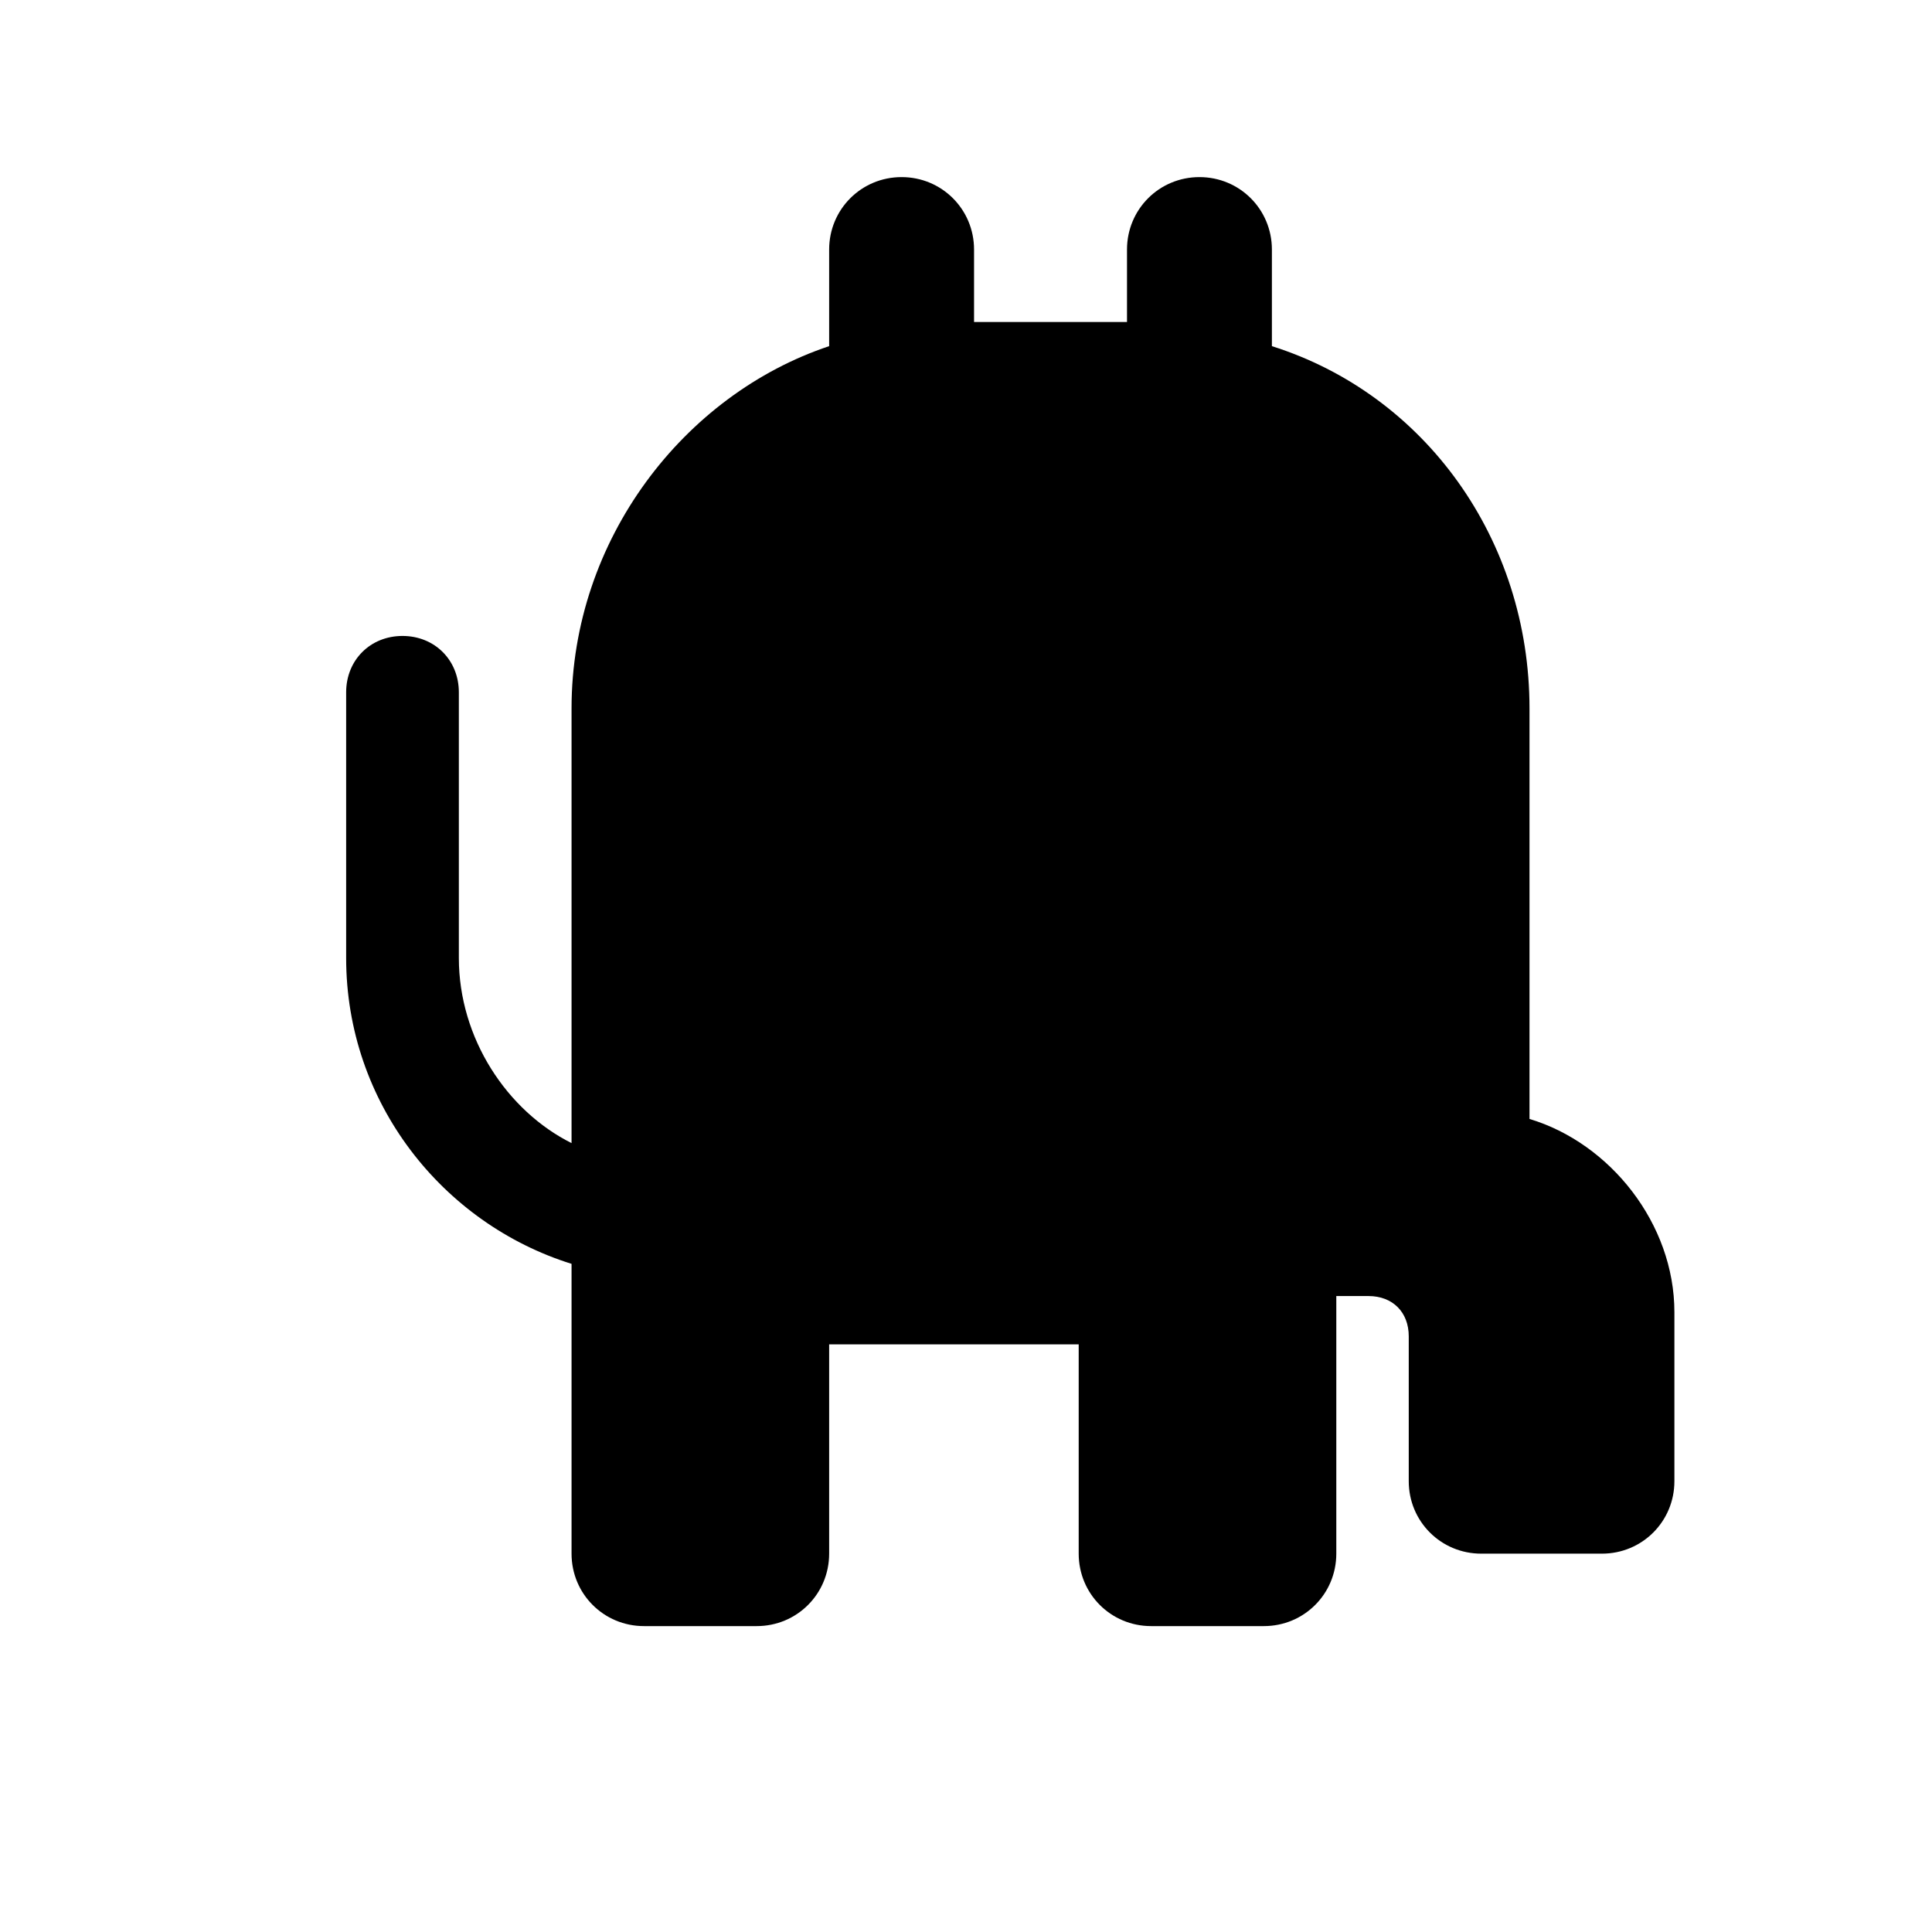
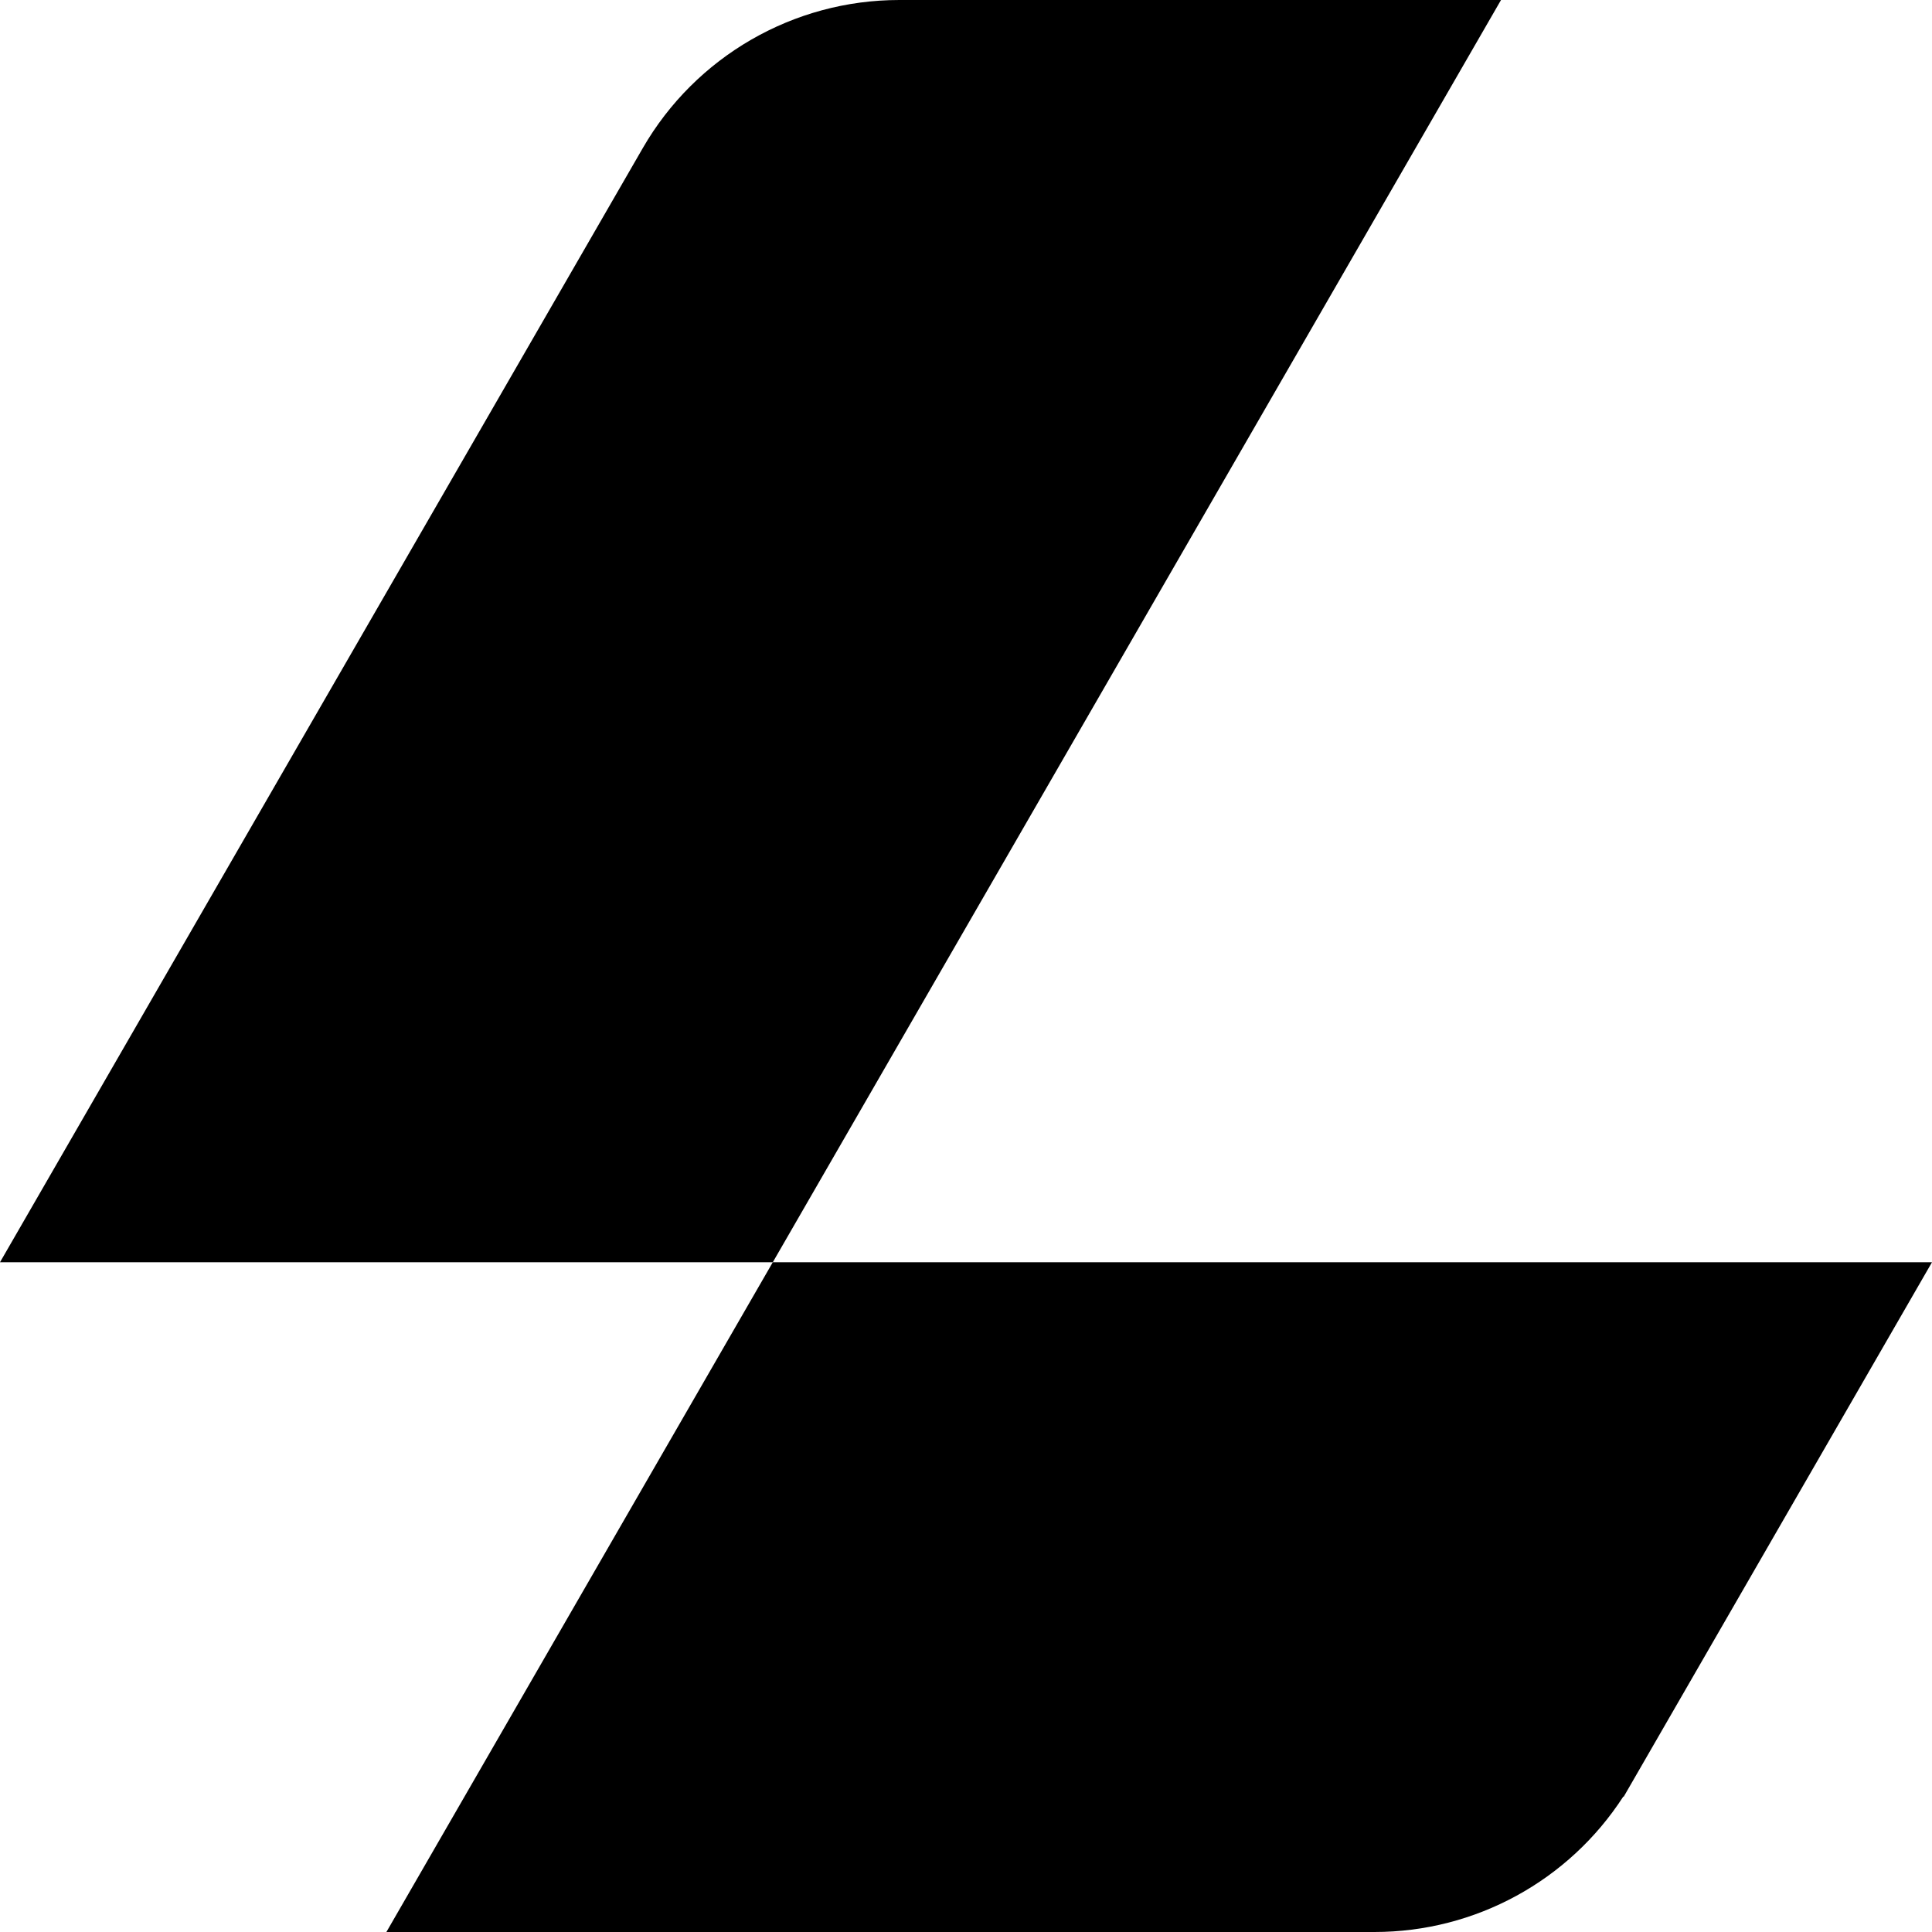
- <svg xmlns="http://www.w3.org/2000/svg" viewBox="0 0 24 24" role="img" aria-label="llama.cpp">
-   <path d="M14.9 2.2c.5 0 .9.4.9.9v1.2c1.9.6 3.2 2.4 3.2 4.5v5.1c1 .3 1.8 1.3 1.8 2.4v2.1c0 .5-.4.9-.9.9h-1.5c-.5 0-.9-.4-.9-.9v-1.8c0-.3-.2-.5-.5-.5h-.4v3.2c0 .5-.4.9-.9.9h-1.4c-.5 0-.9-.4-.9-.9v-2.6h-3.1v2.6c0 .5-.4.9-.9.9H8c-.5 0-.9-.4-.9-.9v-3.6c-1.6-.5-2.8-2-2.8-3.8V8.6c0-.4.3-.7.7-.7s.7.3.7.7v3.3c0 1 .6 1.9 1.4 2.3V8.8c0-2.1 1.4-3.9 3.2-4.5V3.1c0-.5.4-.9.9-.9s.9.4.9.9v.9h1.9v-.9c0-.5.4-.9.9-.9Z" />
+ <svg xmlns="http://www.w3.org/2000/svg" viewBox="0 0 600 600" role="img" aria-label="llama.cpp">
+   <path d="M600 392L504.249 558L504.137 557.929C487.252 584.069 458.193 600 426.864 600H120L240 392H600Z" />
+   <path d="M240 392H0L199.602 46.025C216.032 17.546 246.411 3.25756e-05 279.29 0H466.154L240 392Z" />
</svg>
